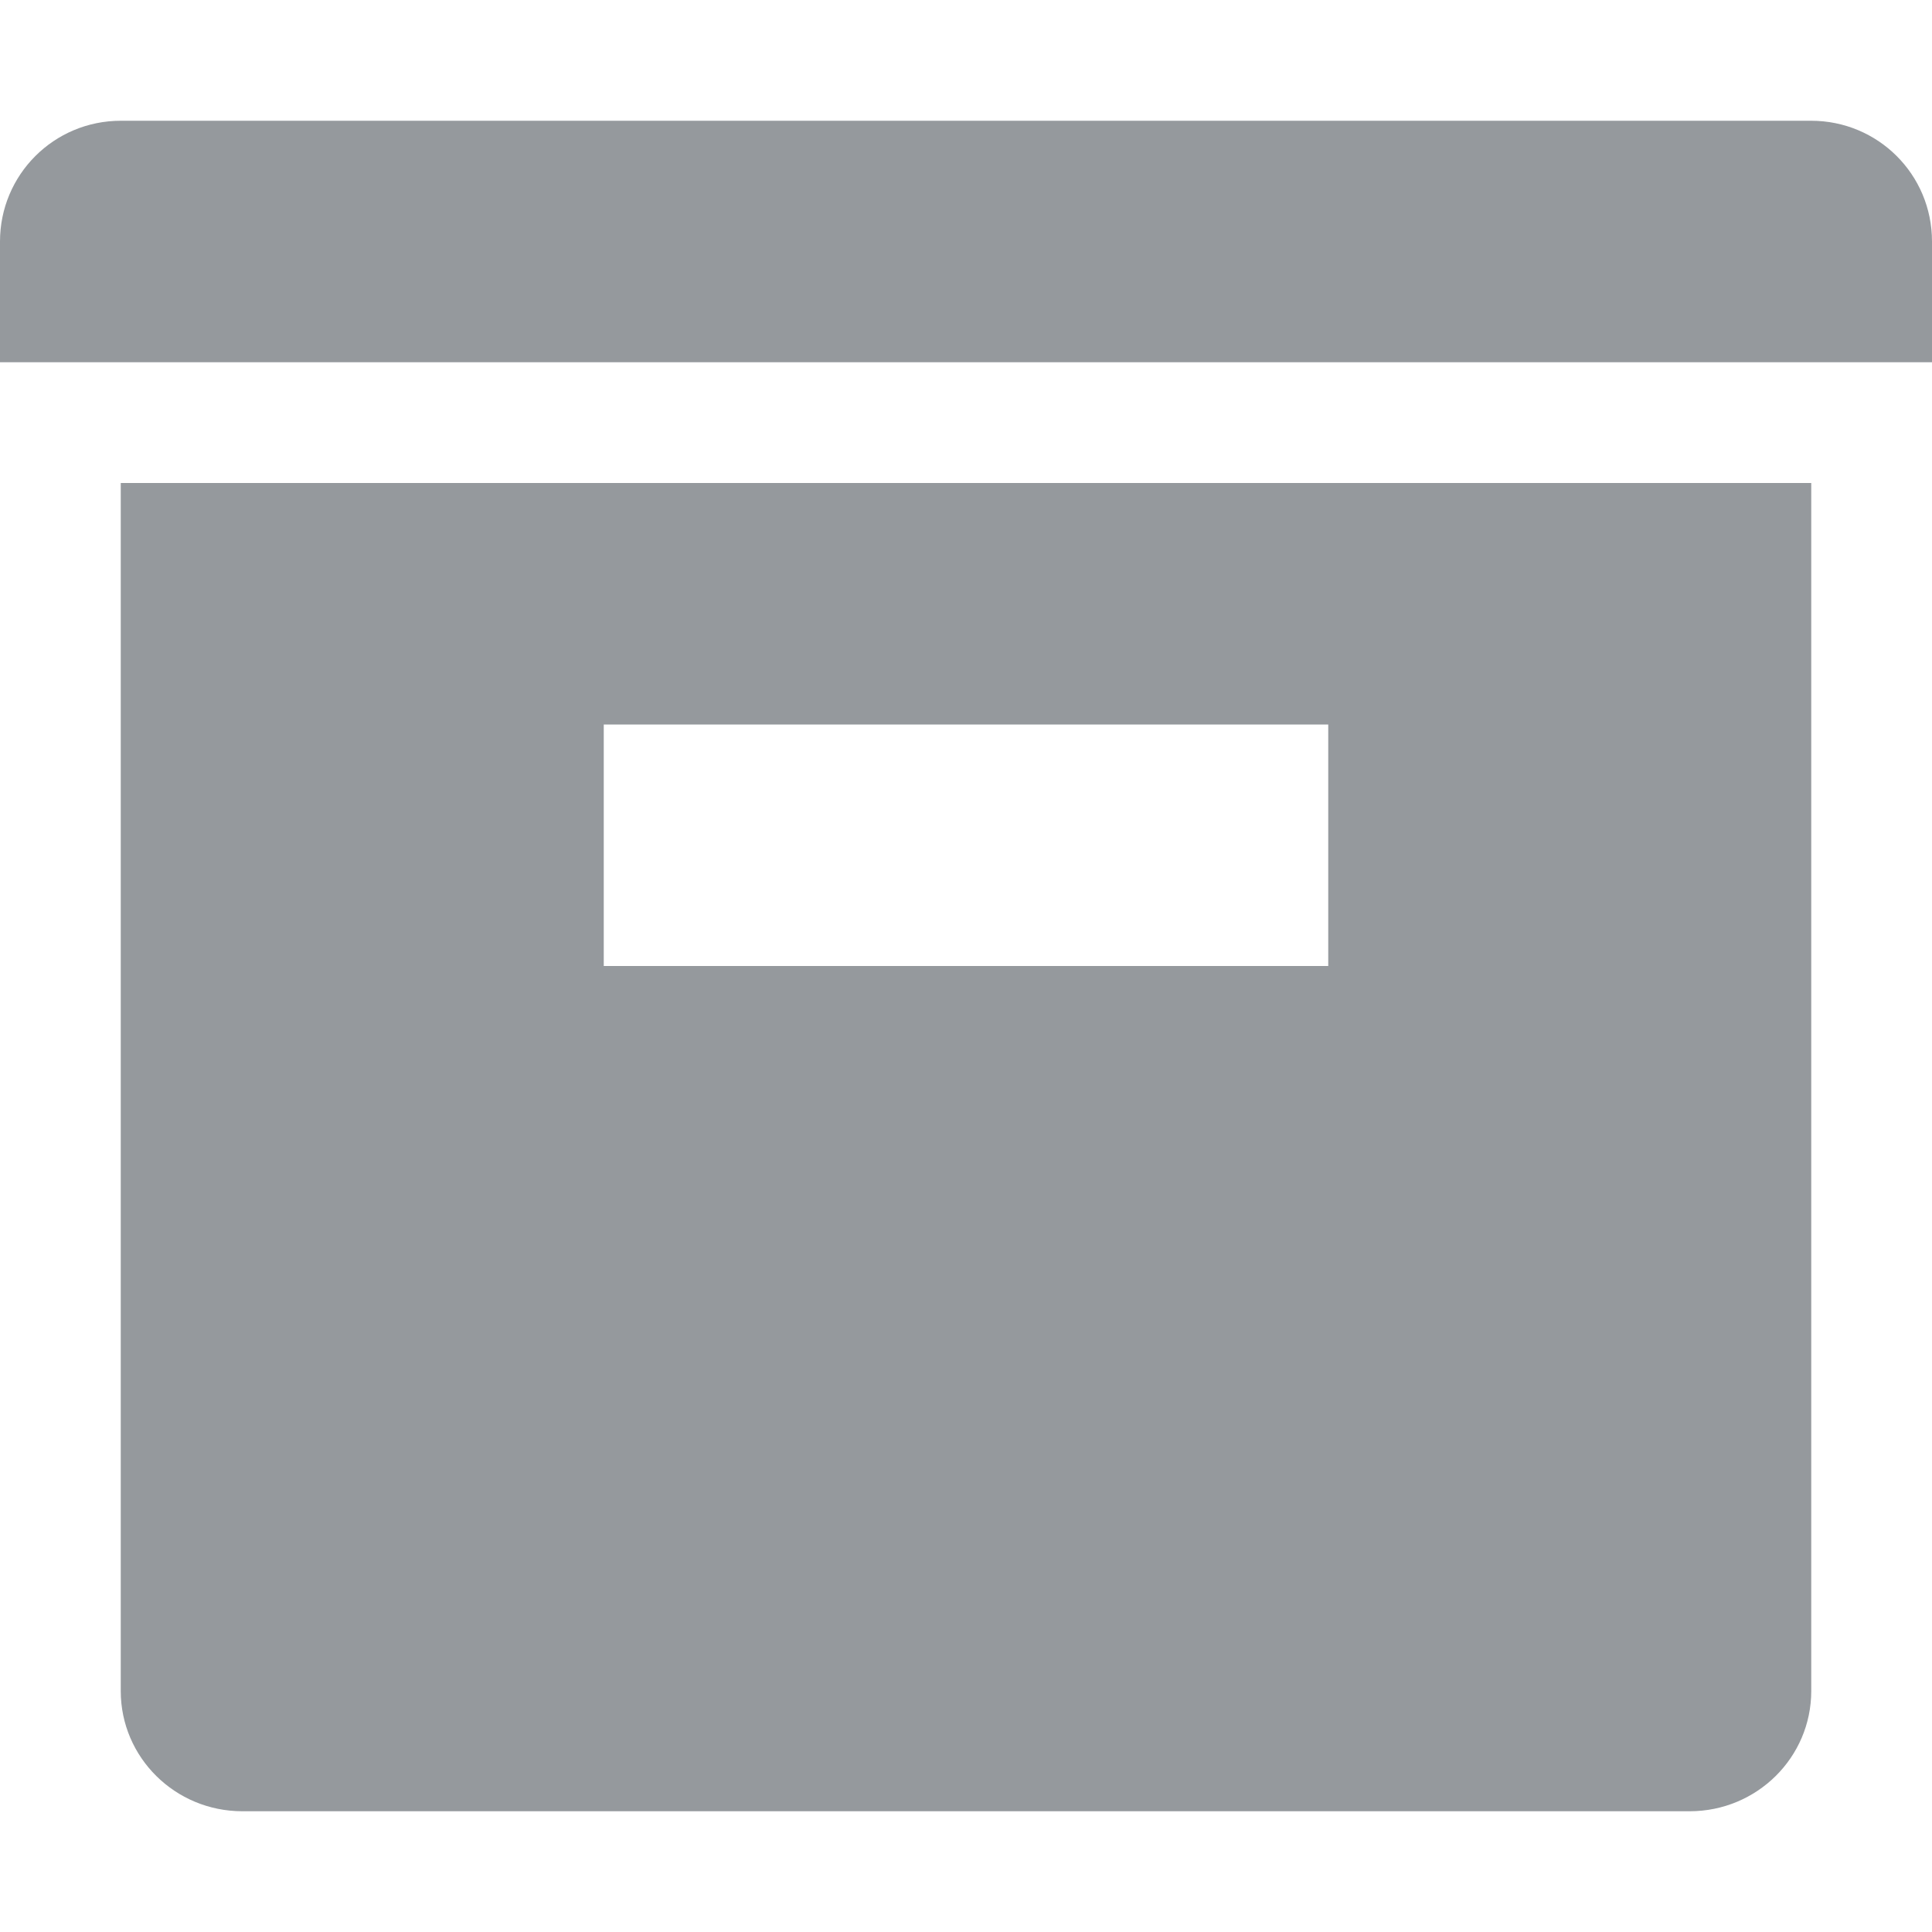
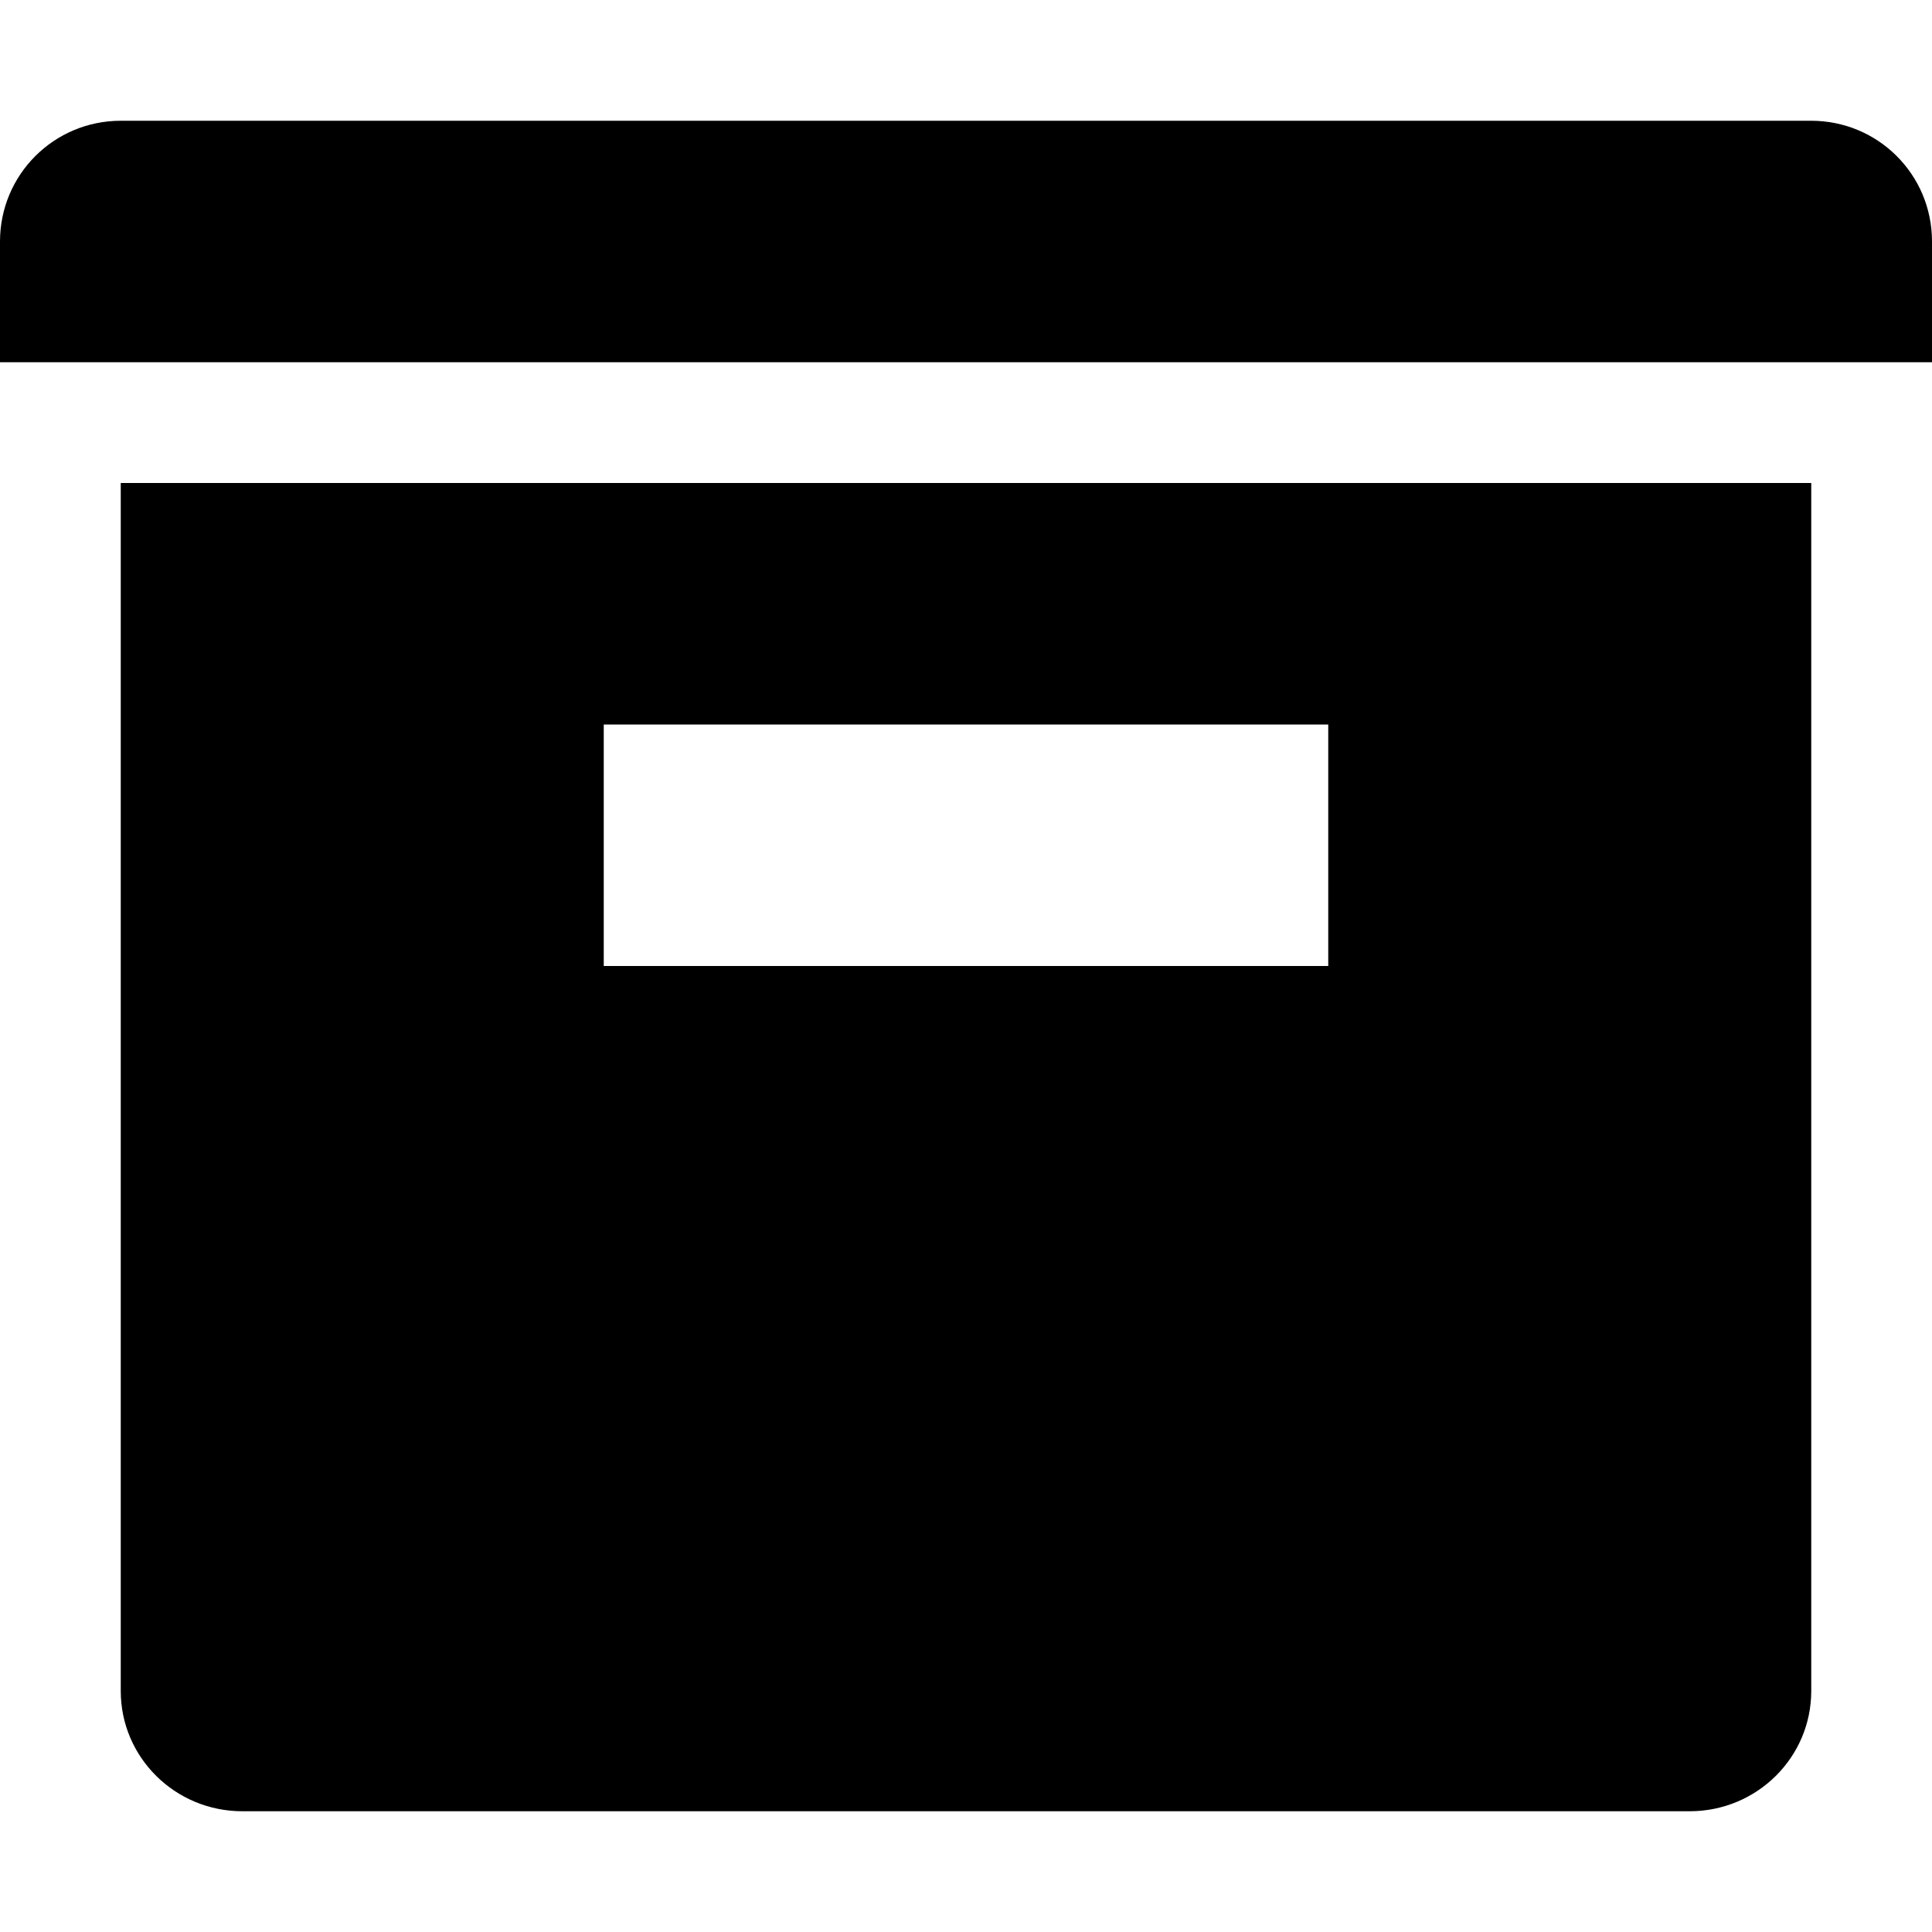
<svg xmlns="http://www.w3.org/2000/svg" width="16" height="16" viewBox="0 0 16 16">
-   <path fill="#95999D" fill-rule="evenodd" d="M225,68 L239,68 L239,78.004 C239,78.554 238.55,79 237.993,79 L226.007,79 C225.451,79 225,78.555 225,78.004 L225,68 Z M224,66 C224,65.448 224.445,65 225.001,65 L238.999,65 C239.552,65 240,65.444 240,66 L240,67 L224,67 L224,66 Z M229,70 L235,70 L235,72 L229,72 L229,70 Z" transform="translate(-224 -64)" />
+   <path fill-rule="evenodd" d="M225,68 L239,68 L239,78.004 C239,78.554 238.55,79 237.993,79 L226.007,79 C225.451,79 225,78.555 225,78.004 L225,68 Z M224,66 C224,65.448 224.445,65 225.001,65 L238.999,65 C239.552,65 240,65.444 240,66 L240,67 L224,67 L224,66 Z M229,70 L235,70 L235,72 L229,72 L229,70 Z" transform="translate(-224 -64)" />
</svg>
